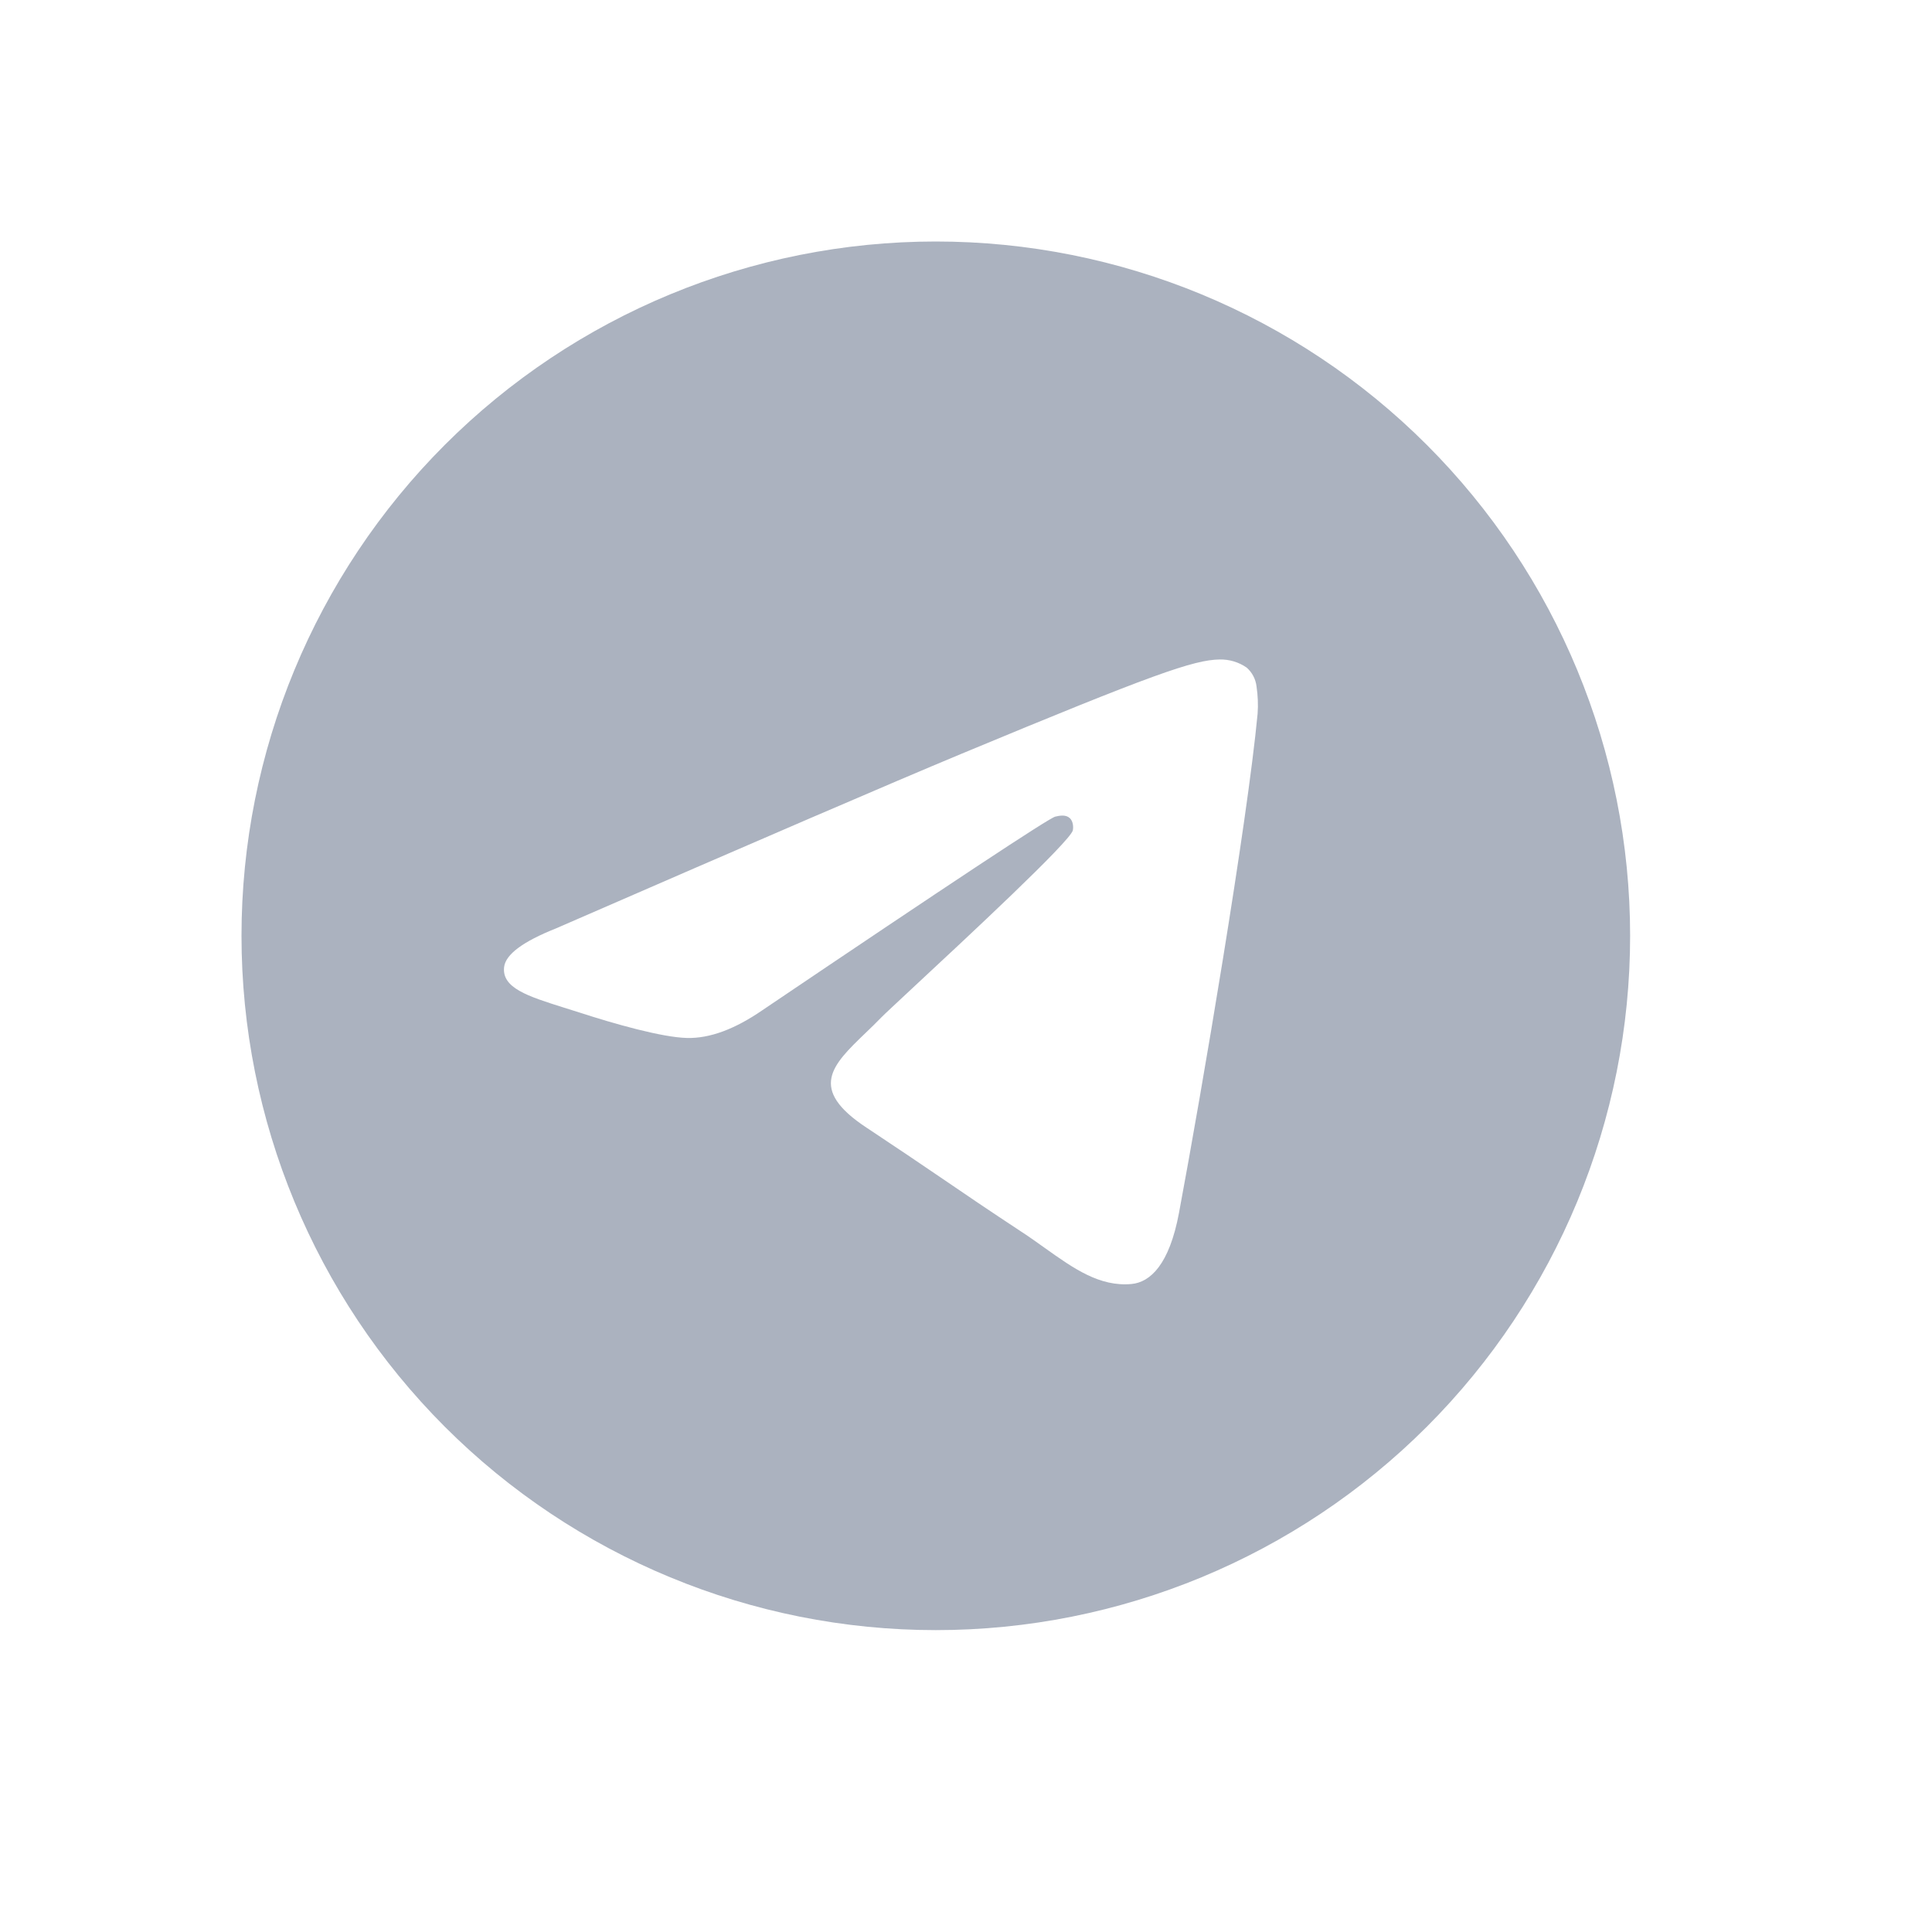
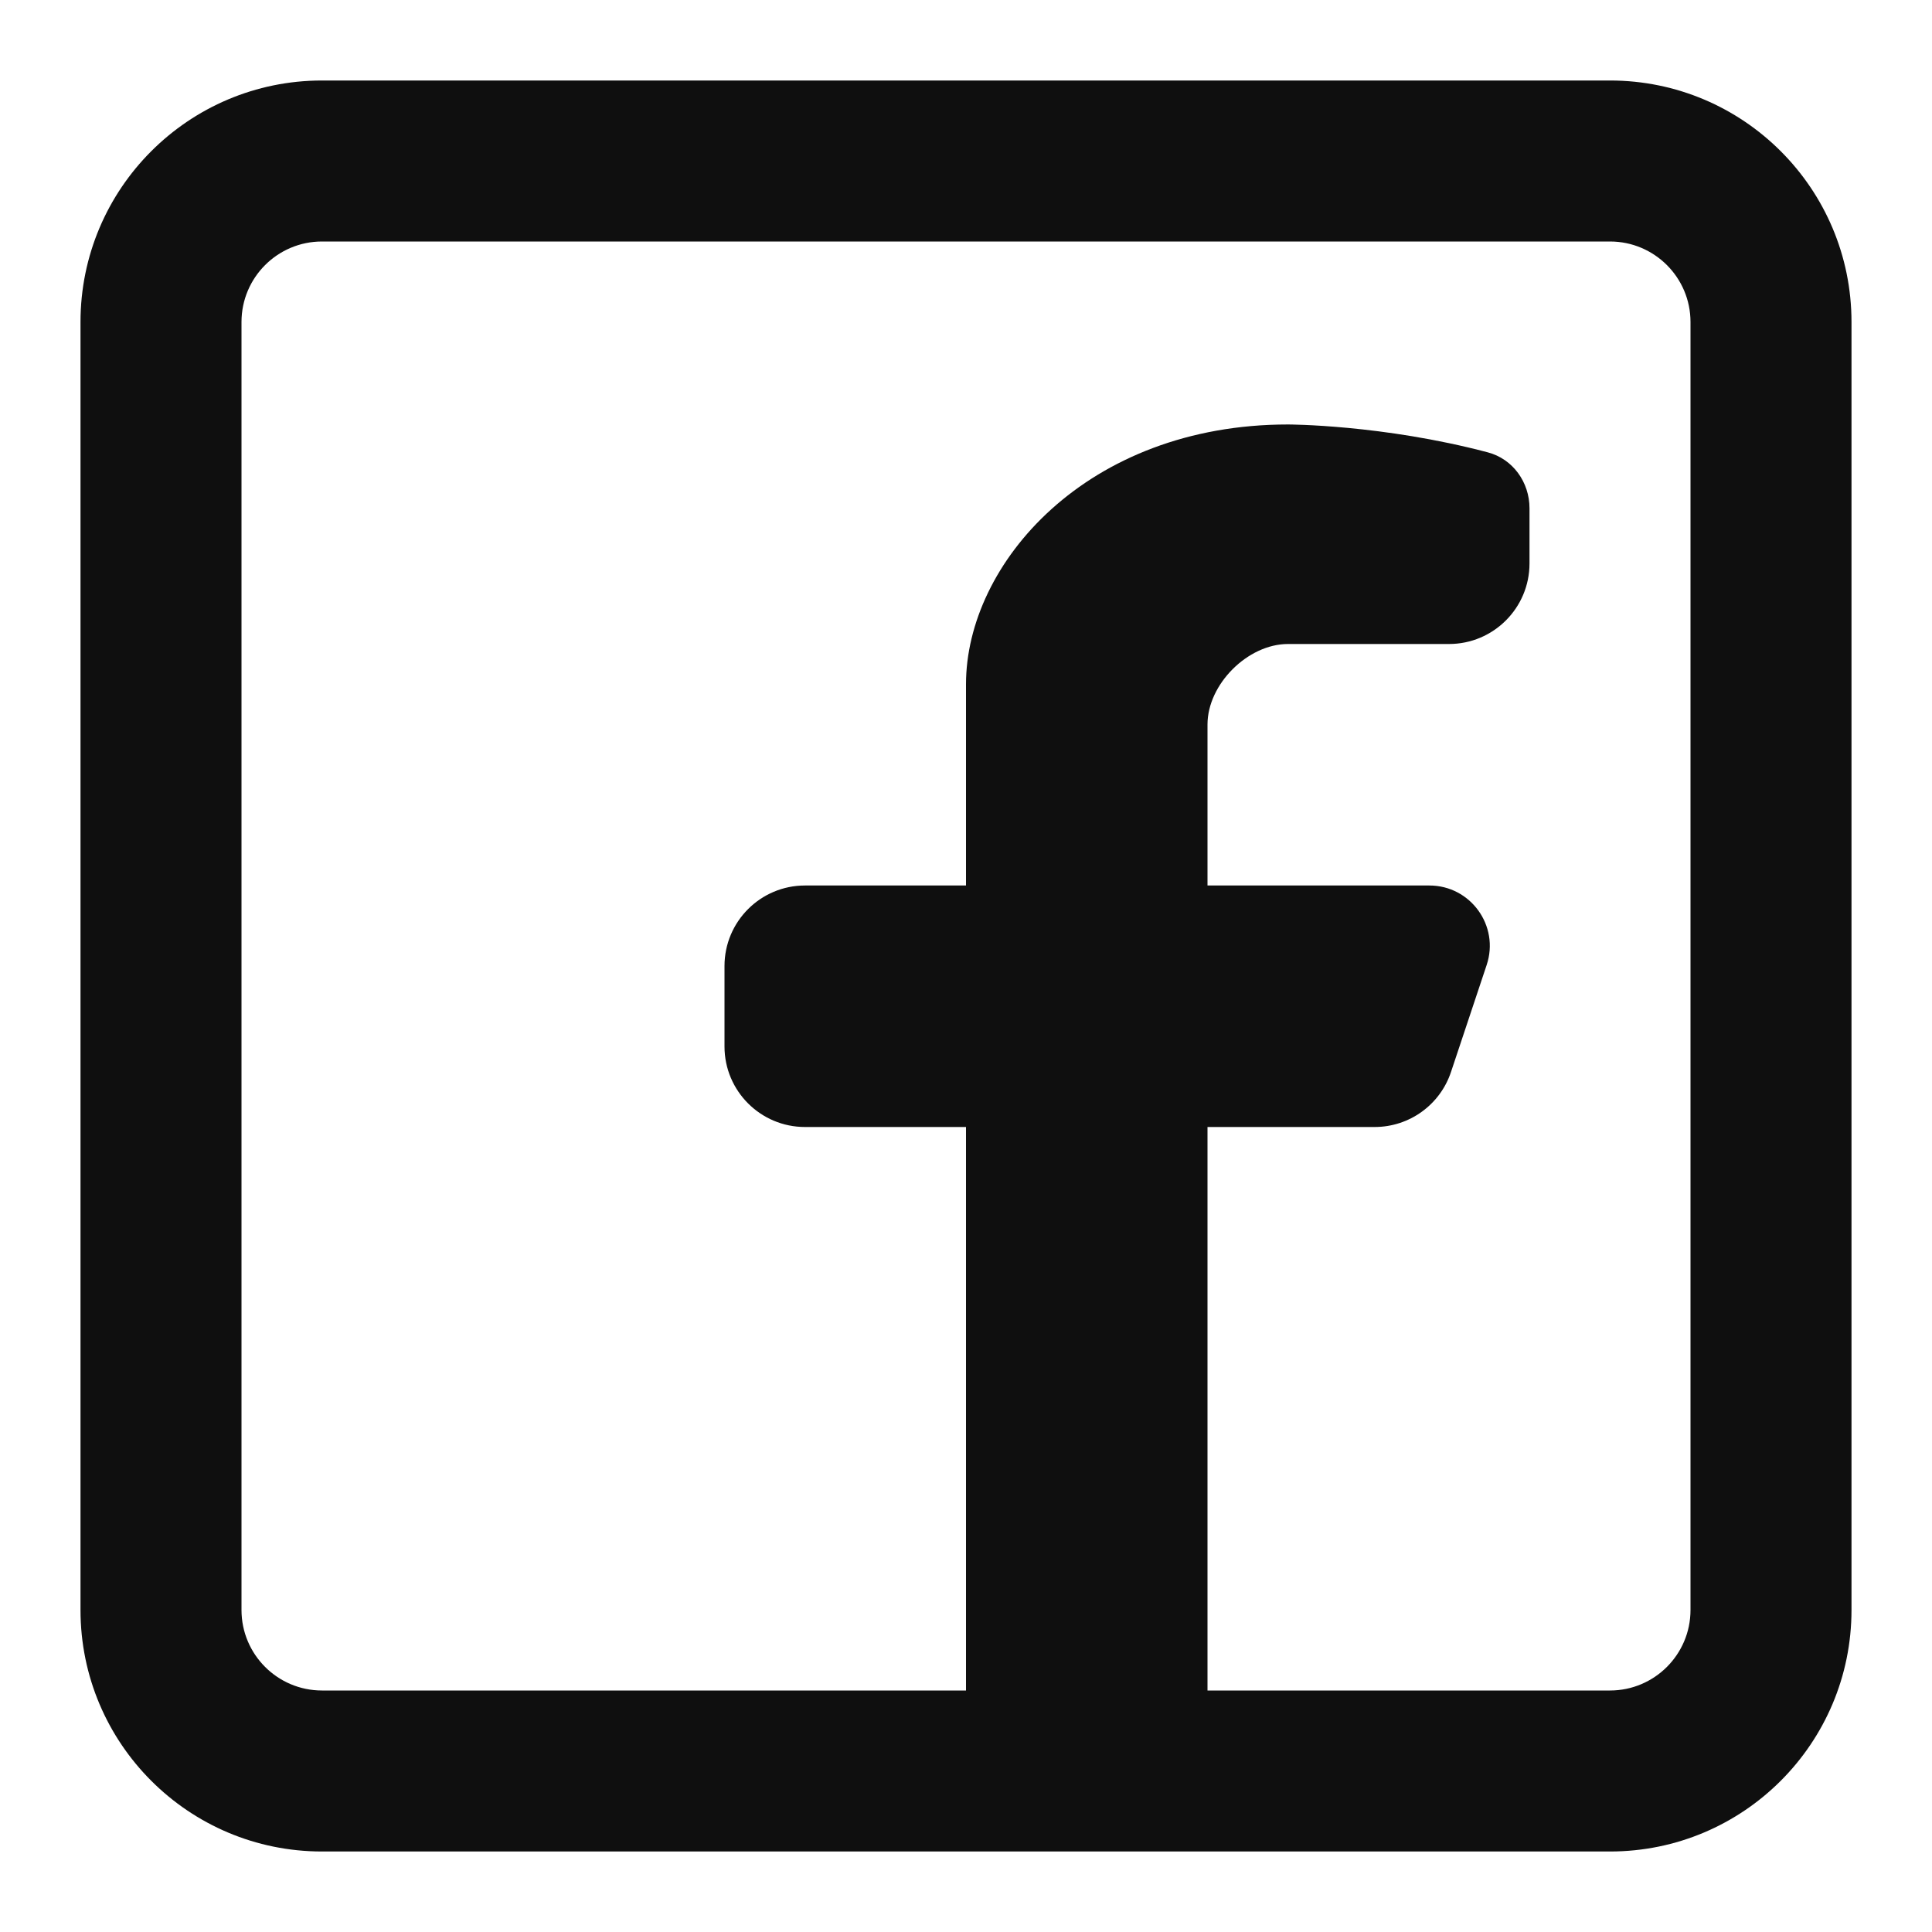
- <svg xmlns="http://www.w3.org/2000/svg" width="32" height="32" viewBox="0 0 32 32" fill="none">
-   <path d="M27 15.5C27 18.55 25.788 21.475 23.632 23.632C21.475 25.788 18.55 27 15.5 27C12.45 27 9.525 25.788 7.368 23.632C5.212 21.475 4 18.55 4 15.5C4 12.45 5.212 9.525 7.368 7.368C9.525 5.212 12.45 4 15.5 4C18.55 4 21.475 5.212 23.632 7.368C25.788 9.525 27 12.45 27 15.5ZM15.913 12.49C14.794 12.956 12.557 13.919 9.205 15.379C8.662 15.595 8.376 15.808 8.35 16.015C8.307 16.364 8.745 16.502 9.342 16.69L9.593 16.769C10.18 16.96 10.97 17.183 11.38 17.192C11.754 17.201 12.169 17.048 12.628 16.732C15.76 14.617 17.377 13.549 17.478 13.526C17.55 13.509 17.651 13.489 17.717 13.549C17.784 13.608 17.777 13.722 17.77 13.752C17.727 13.937 16.006 15.536 15.116 16.364C14.839 16.623 14.642 16.805 14.602 16.847C14.513 16.938 14.423 17.027 14.331 17.114C13.785 17.64 13.377 18.034 14.353 18.678C14.823 18.989 15.2 19.243 15.575 19.499C15.983 19.778 16.391 20.055 16.92 20.403C17.054 20.49 17.183 20.583 17.308 20.672C17.784 21.011 18.214 21.316 18.742 21.267C19.049 21.238 19.367 20.951 19.528 20.088C19.909 18.052 20.658 13.64 20.83 11.821C20.841 11.67 20.834 11.518 20.812 11.369C20.798 11.248 20.739 11.136 20.648 11.057C20.517 10.966 20.361 10.92 20.202 10.923C19.771 10.93 19.105 11.162 15.913 12.49Z" fill="#ABB2BF" />
+ <svg xmlns="http://www.w3.org/2000/svg" width="800px" height="800px" viewBox="0 0 24 24" fill="none">
+   <path fill-rule="evenodd" clip-rule="evenodd" d="M20 1C21.657 1 23 2.343 23 4V20C23 21.657 21.657 23 20 23H4C2.343 23 1 21.657 1 20V4C1 2.343 2.343 1 4 1H20ZM20 3C20.552 3 21 3.448 21 4V20C21 20.552 20.552 21 20 21H15V14H17.076C17.507 14 17.889 13.725 18.025 13.316L18.468 11.987C18.63 11.501 18.268 11 17.756 11H15V9C15 8.5 15.5 8 16 8H18C18.552 8 19 7.552 19 7V6.314C19 5.991 18.794 5.701 18.481 5.619C17.171 5.273 16 5.273 16 5.273C13.5 5.273 12 7 12 8.5V11H10C9.448 11 9 11.448 9 12V13C9 13.552 9.448 14 10 14H12V21H4C3.448 21 3 20.552 3 20V4C3 3.448 3.448 3 4 3H20Z" fill="#0F0F0F" />
</svg>
